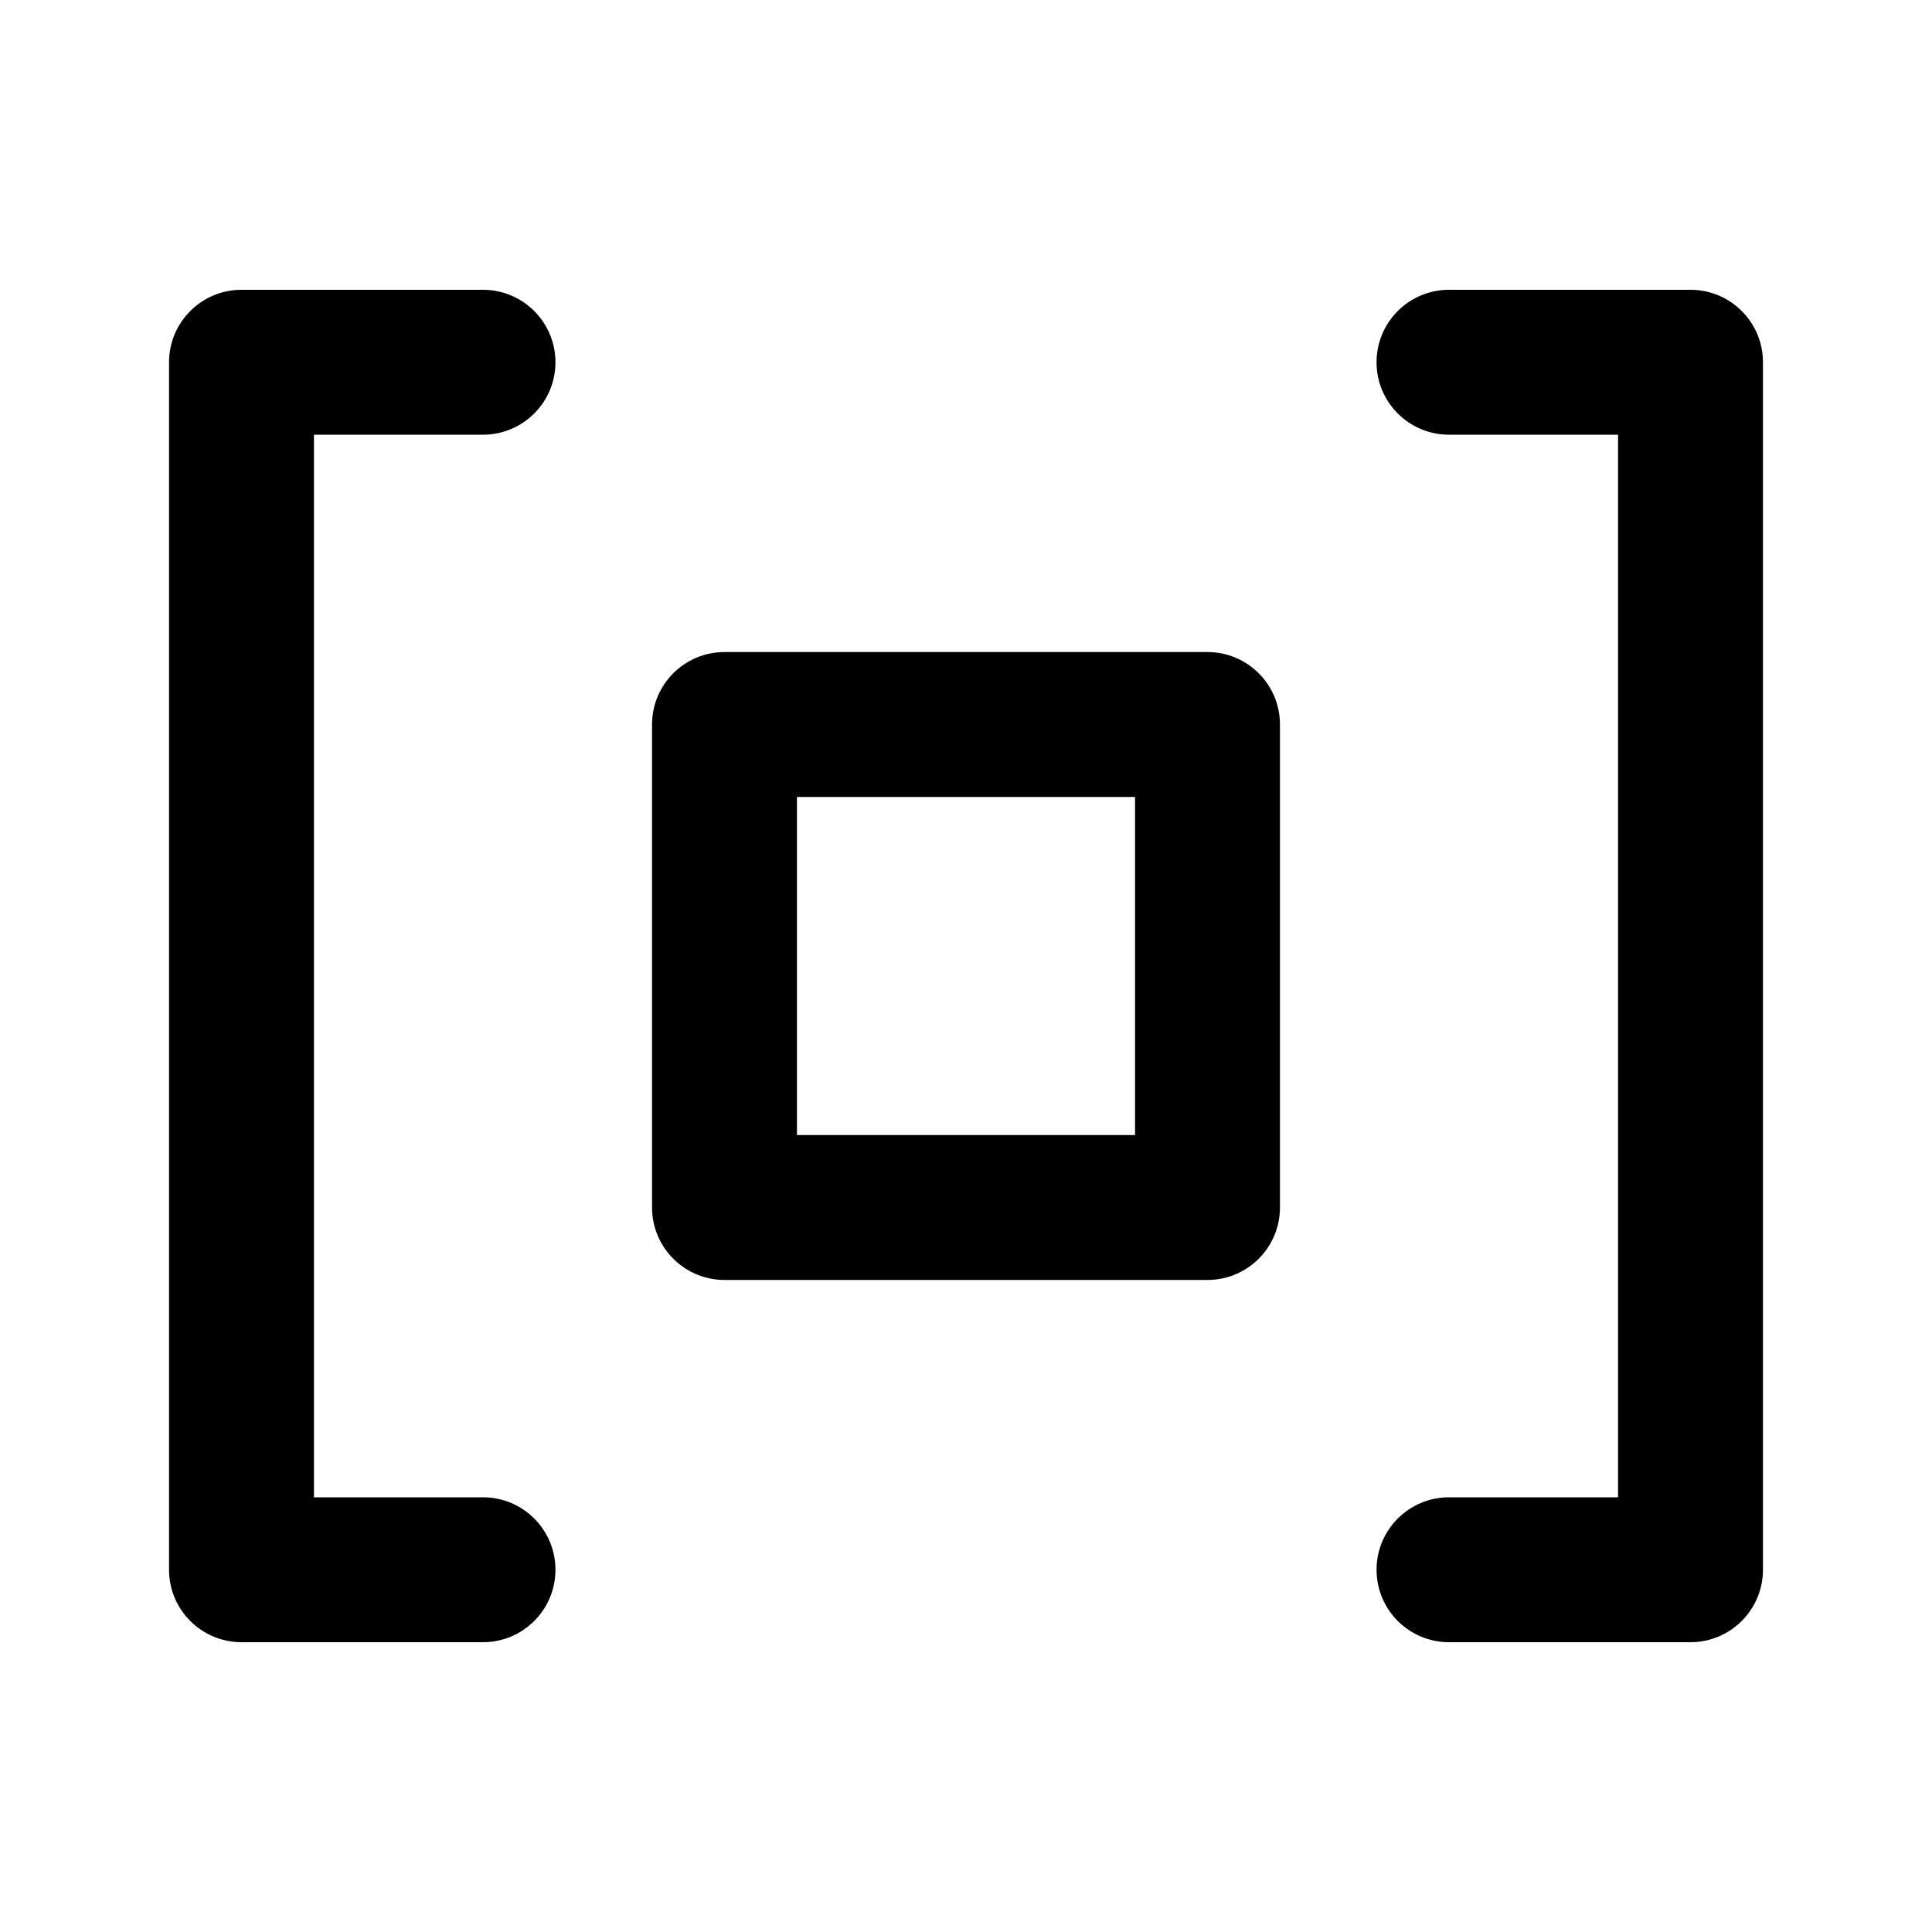
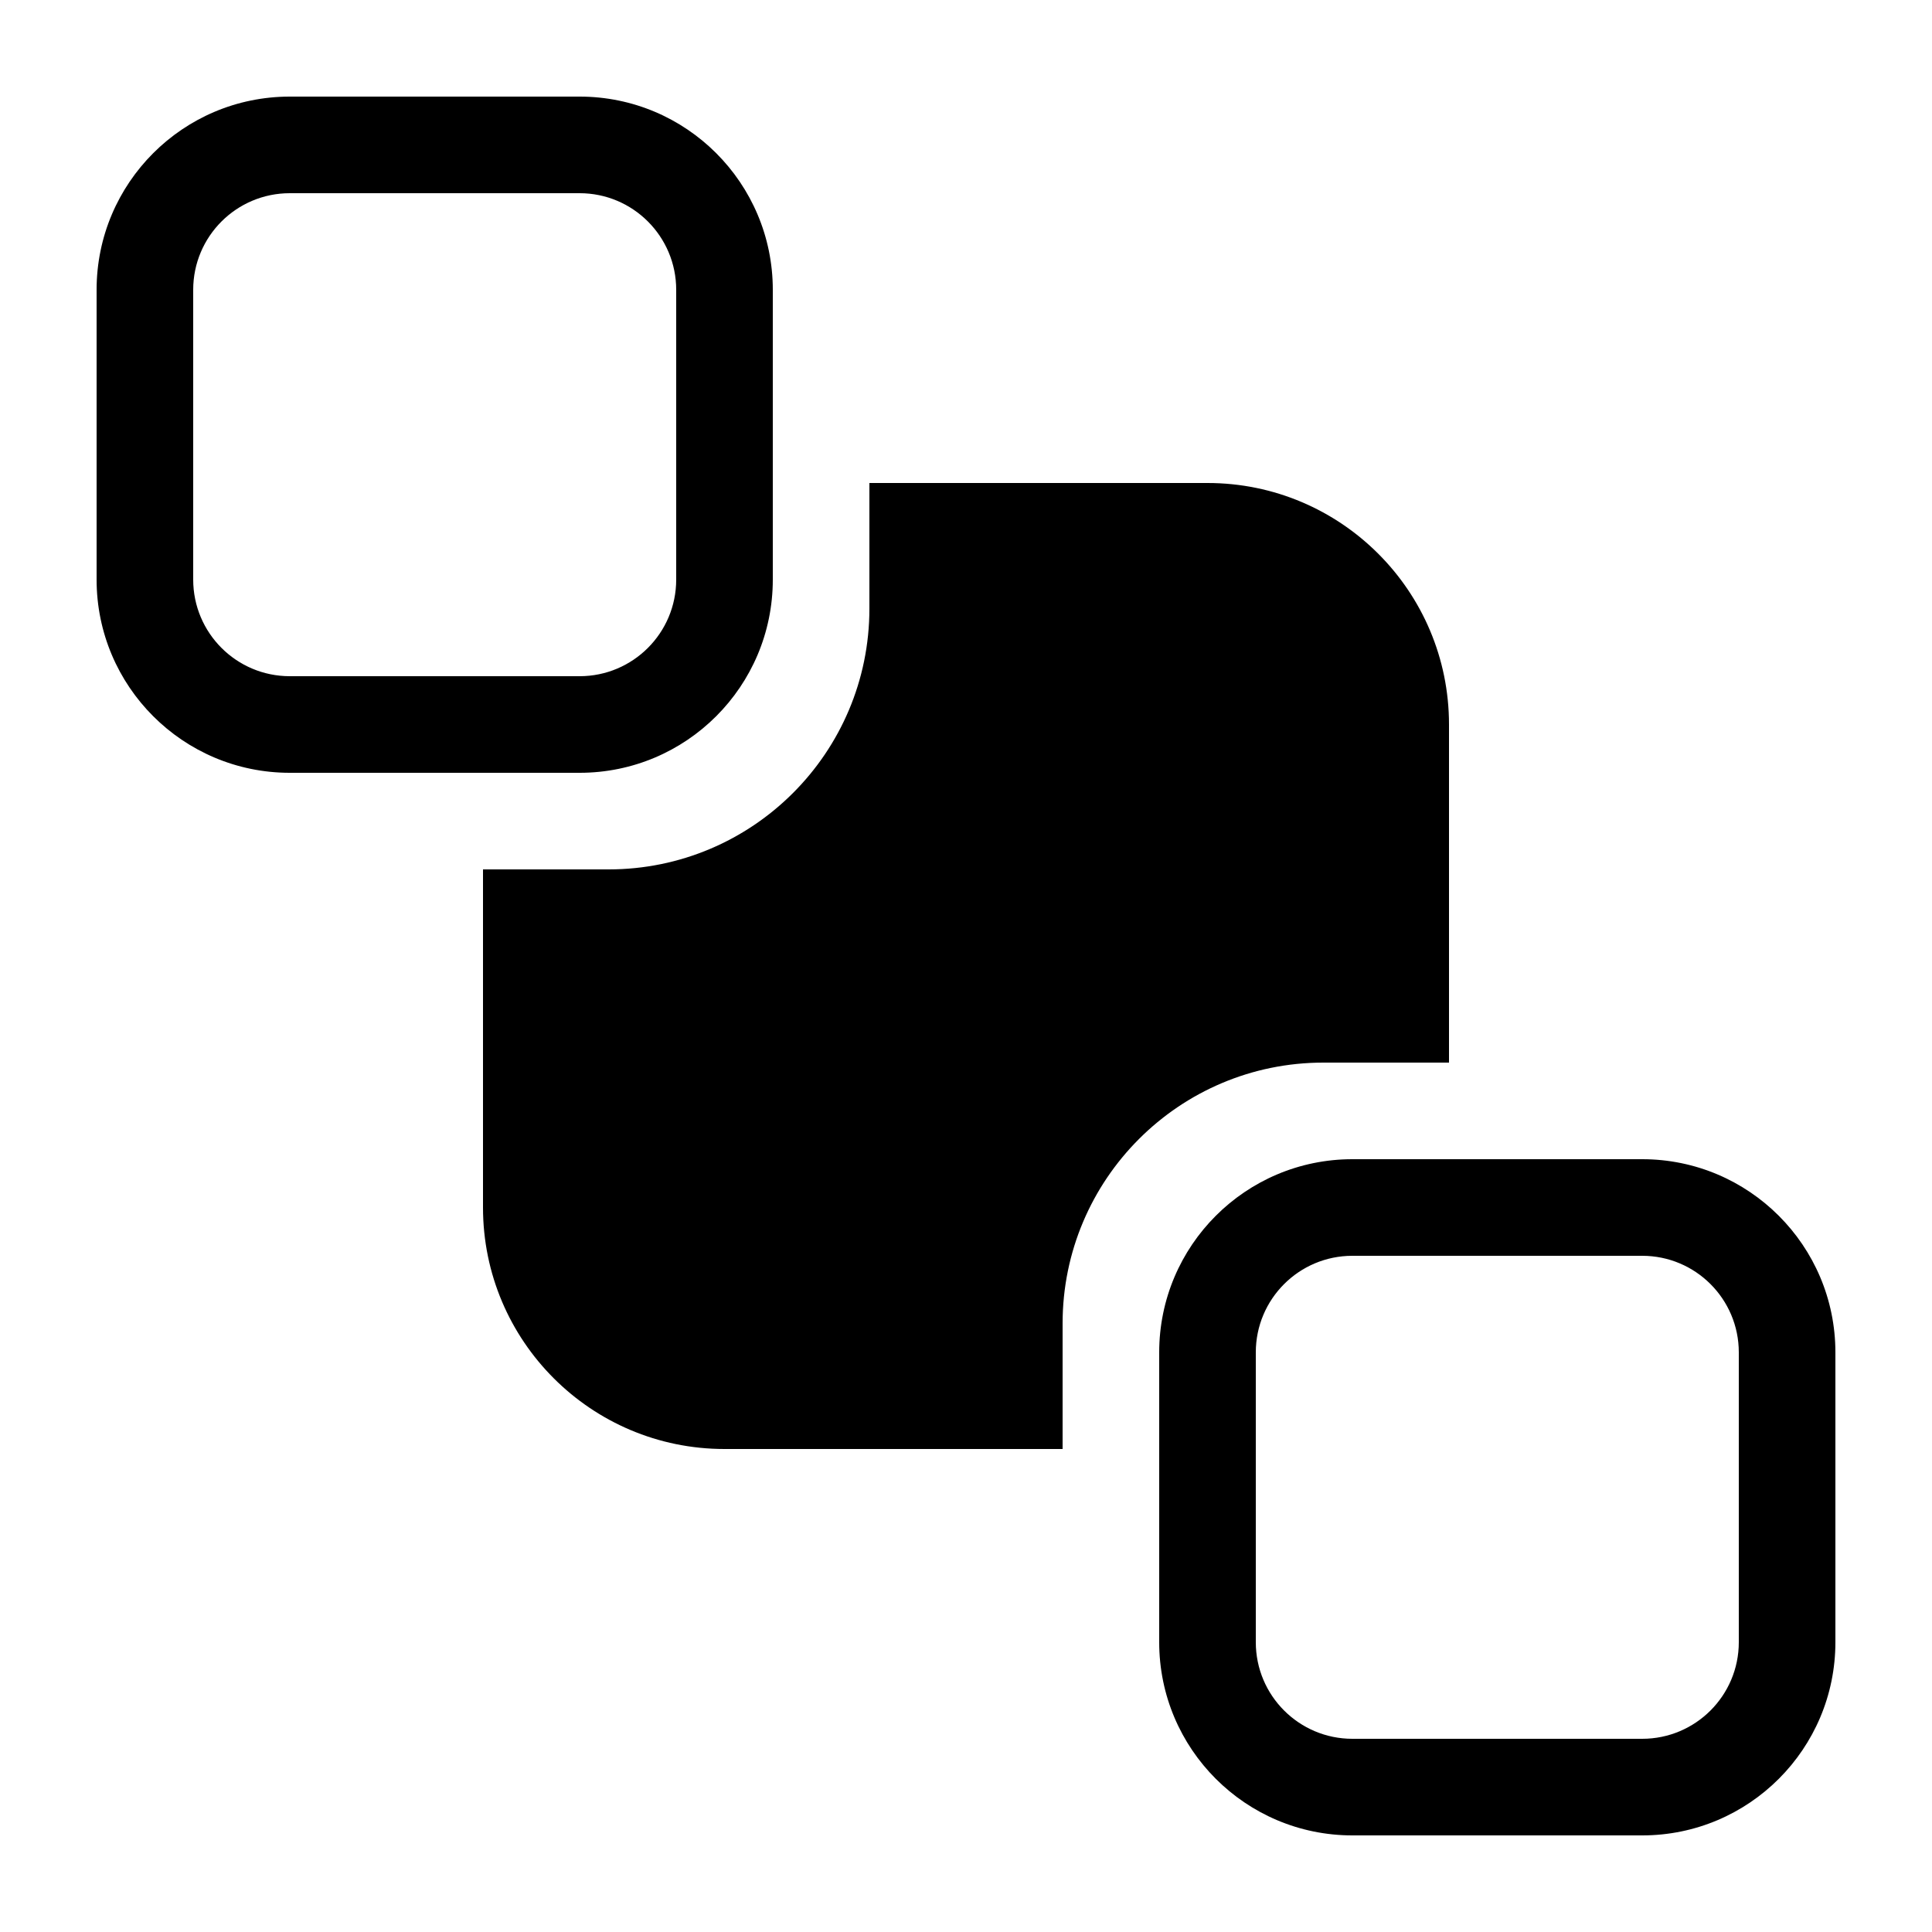
<svg xmlns="http://www.w3.org/2000/svg" width="16" height="16" viewBox="0 0 16 16" fill="currentColor">
-   <path fill-rule="evenodd" clip-rule="evenodd" d="M1.4 3a.6.6 0 0 1 .6-.6h2a.6.6 0 1 1 0 1.2H2.6v8.8H4a.6.6 0 1 1 0 1.2H2a.6.6 0 0 1-.6-.6V3zm13.2 0a.6.6 0 0 0-.6-.6h-2a.6.6 0 1 0 0 1.2h1.4v8.8H12a.6.6 0 1 0 0 1.2h2a.6.6 0 0 0 .6-.6V3zM5.4 6a.6.6 0 0 1 .6-.6h4a.6.6 0 0 1 .6.6v4a.6.6 0 0 1-.6.6H6a.6.6 0 0 1-.6-.6V6zm1.2.6v2.8h2.8V6.6H6.6z" />
+   <path d="M9.6 11.2a1.6 1.6 0 0 1 1.6-1.6h2.4a1.6 1.6 0 0 1 1.6 1.6v2.4a1.6 1.6 0 0 1-1.6 1.6h-2.4a1.6 1.6 0 0 1-1.6-1.6v-2.4zm1.6-.8a.8.8 0 0 0-.8.8v2.4a.8.8 0 0 0 .8.8h2.4a.8.8 0 0 0 .8-.8v-2.4a.8.8 0 0 0-.8-.8h-2.4zM4 7.2h1.04A2.16 2.16 0 0 0 7.2 5.04V4H10a2 2 0 0 1 2 2v2.8h-1.04a2.16 2.16 0 0 0-2.16 2.16V12H6a2 2 0 0 1-2-2V7.2zM.8 2.4A1.6 1.6 0 0 1 2.4.8h2.4a1.6 1.6 0 0 1 1.6 1.6v2.4a1.6 1.6 0 0 1-1.6 1.6H2.4A1.6 1.6 0 0 1 .8 4.8V2.4zm1.6-.8a.8.8 0 0 0-.8.8v2.4a.8.8 0 0 0 .8.8h2.4a.8.8 0 0 0 .8-.8V2.4a.8.8 0 0 0-.8-.8H2.4z" />
</svg>
